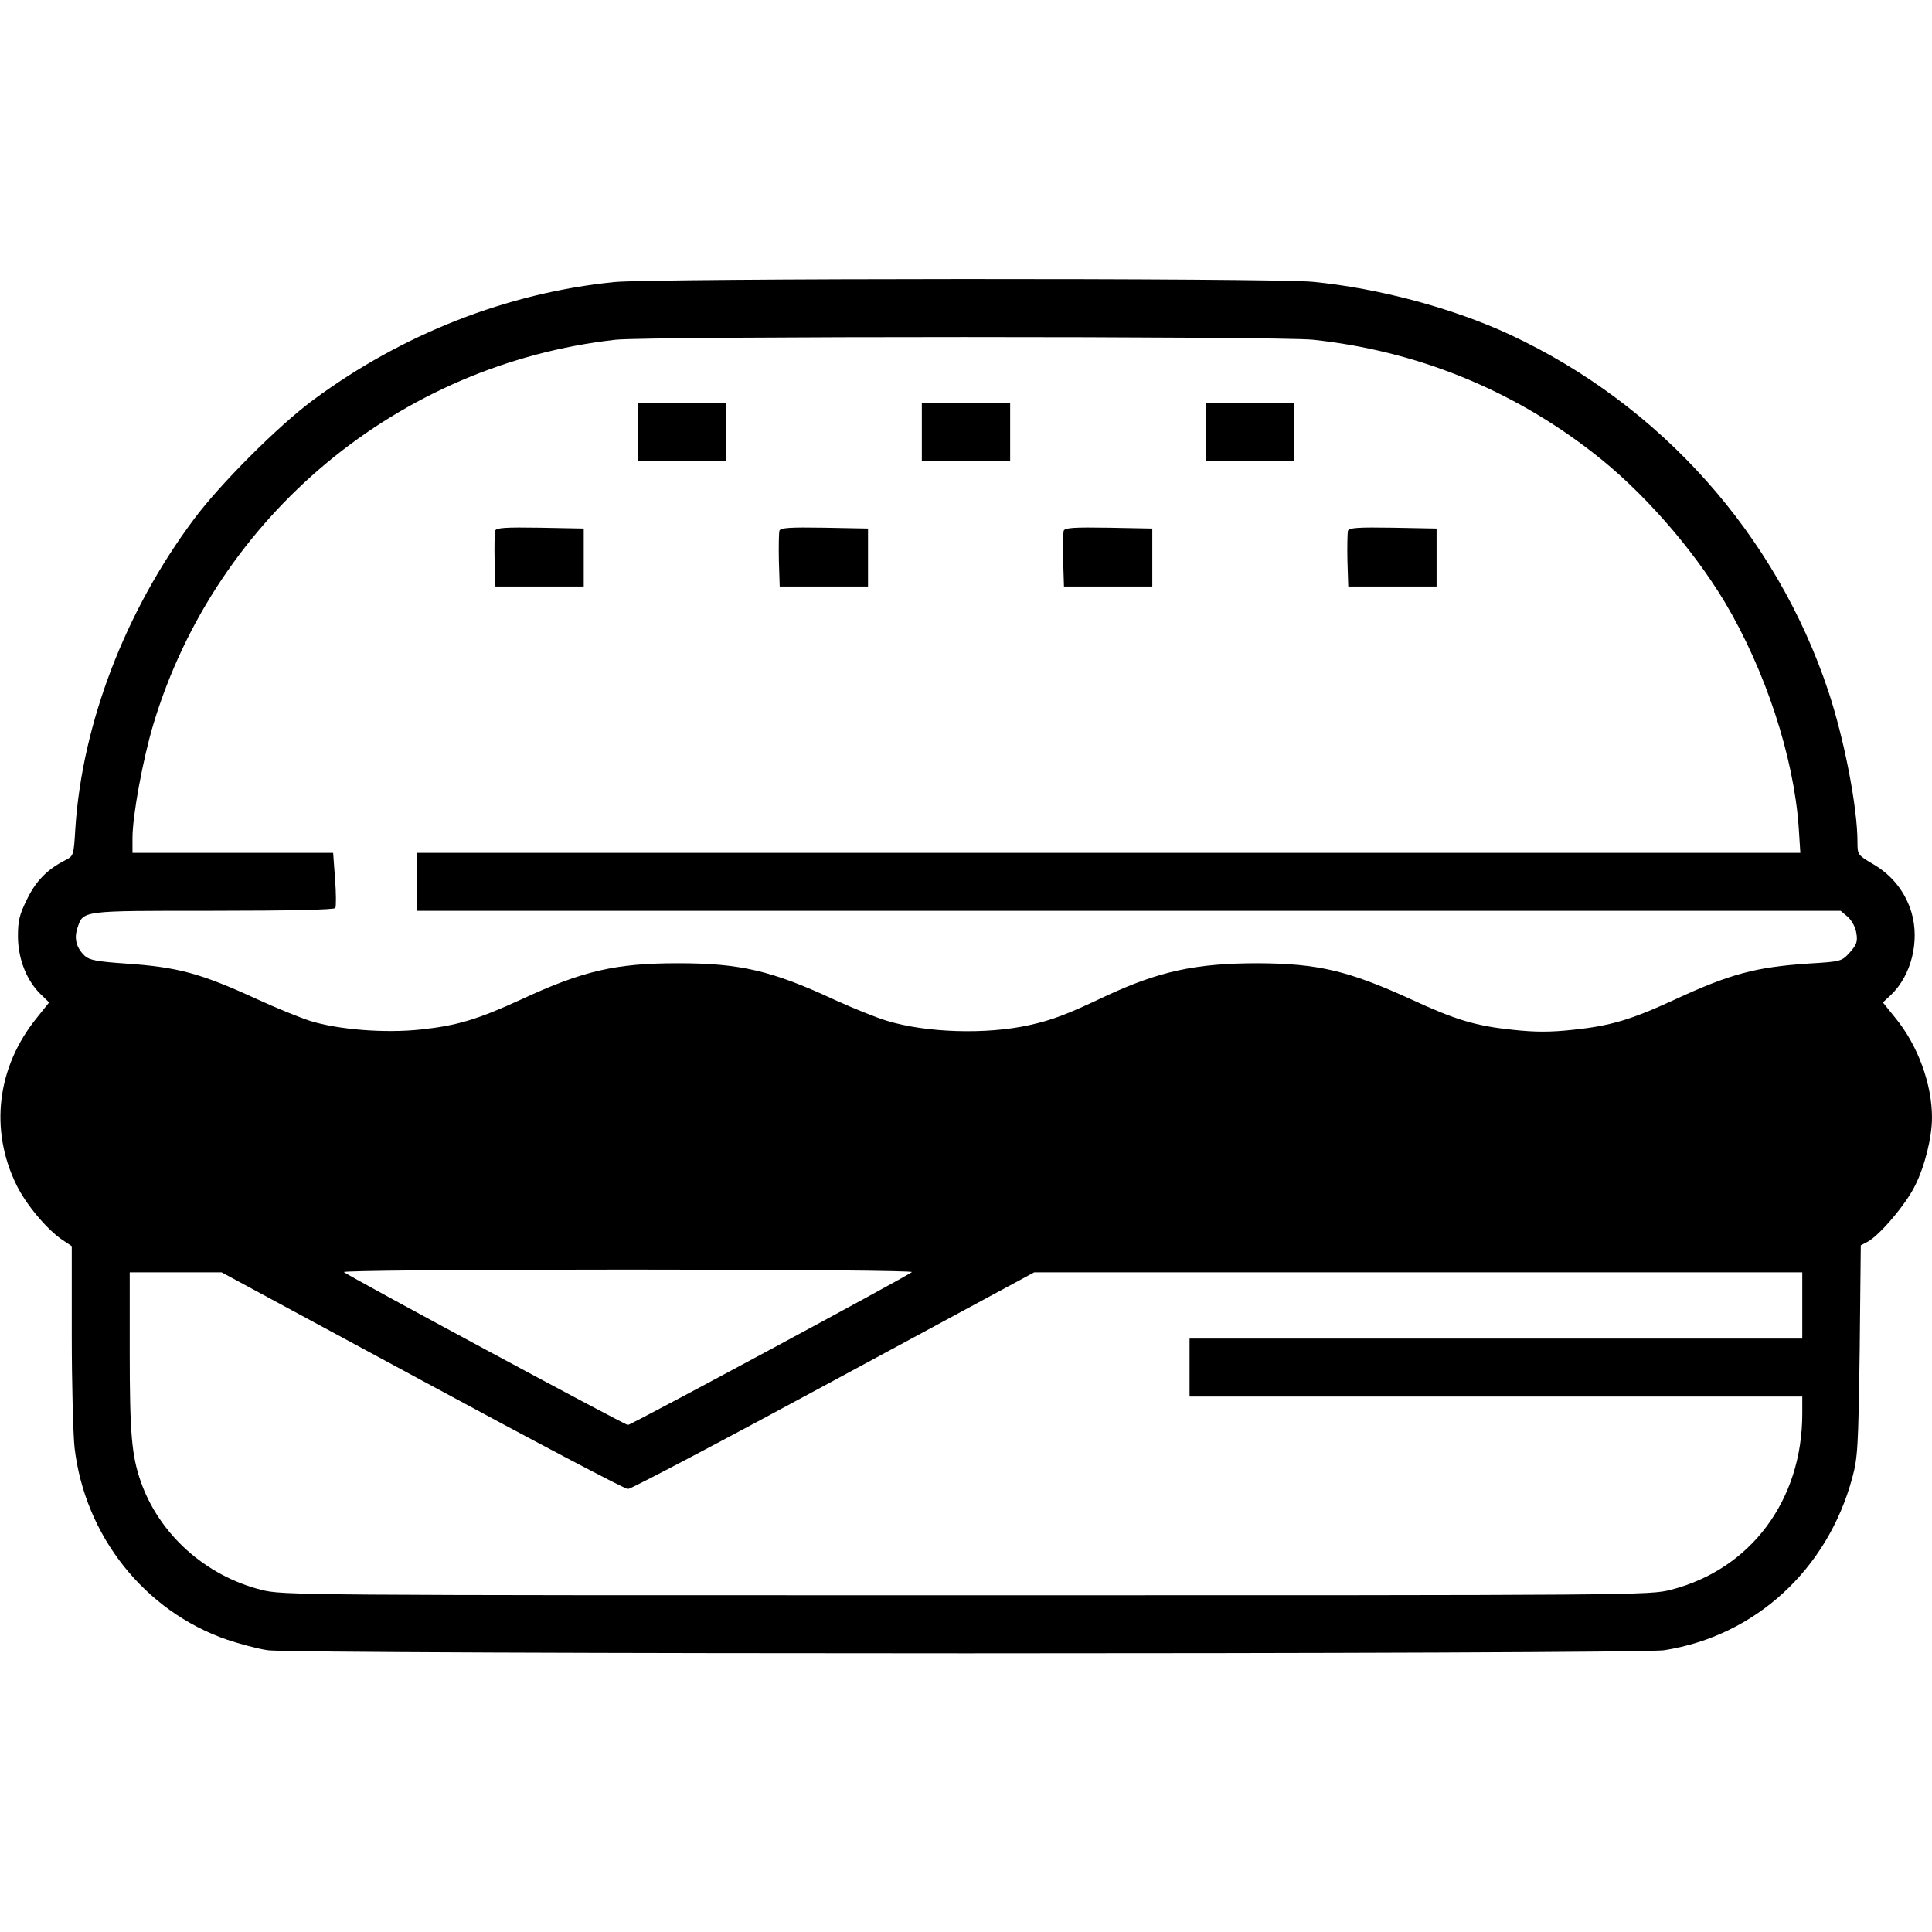
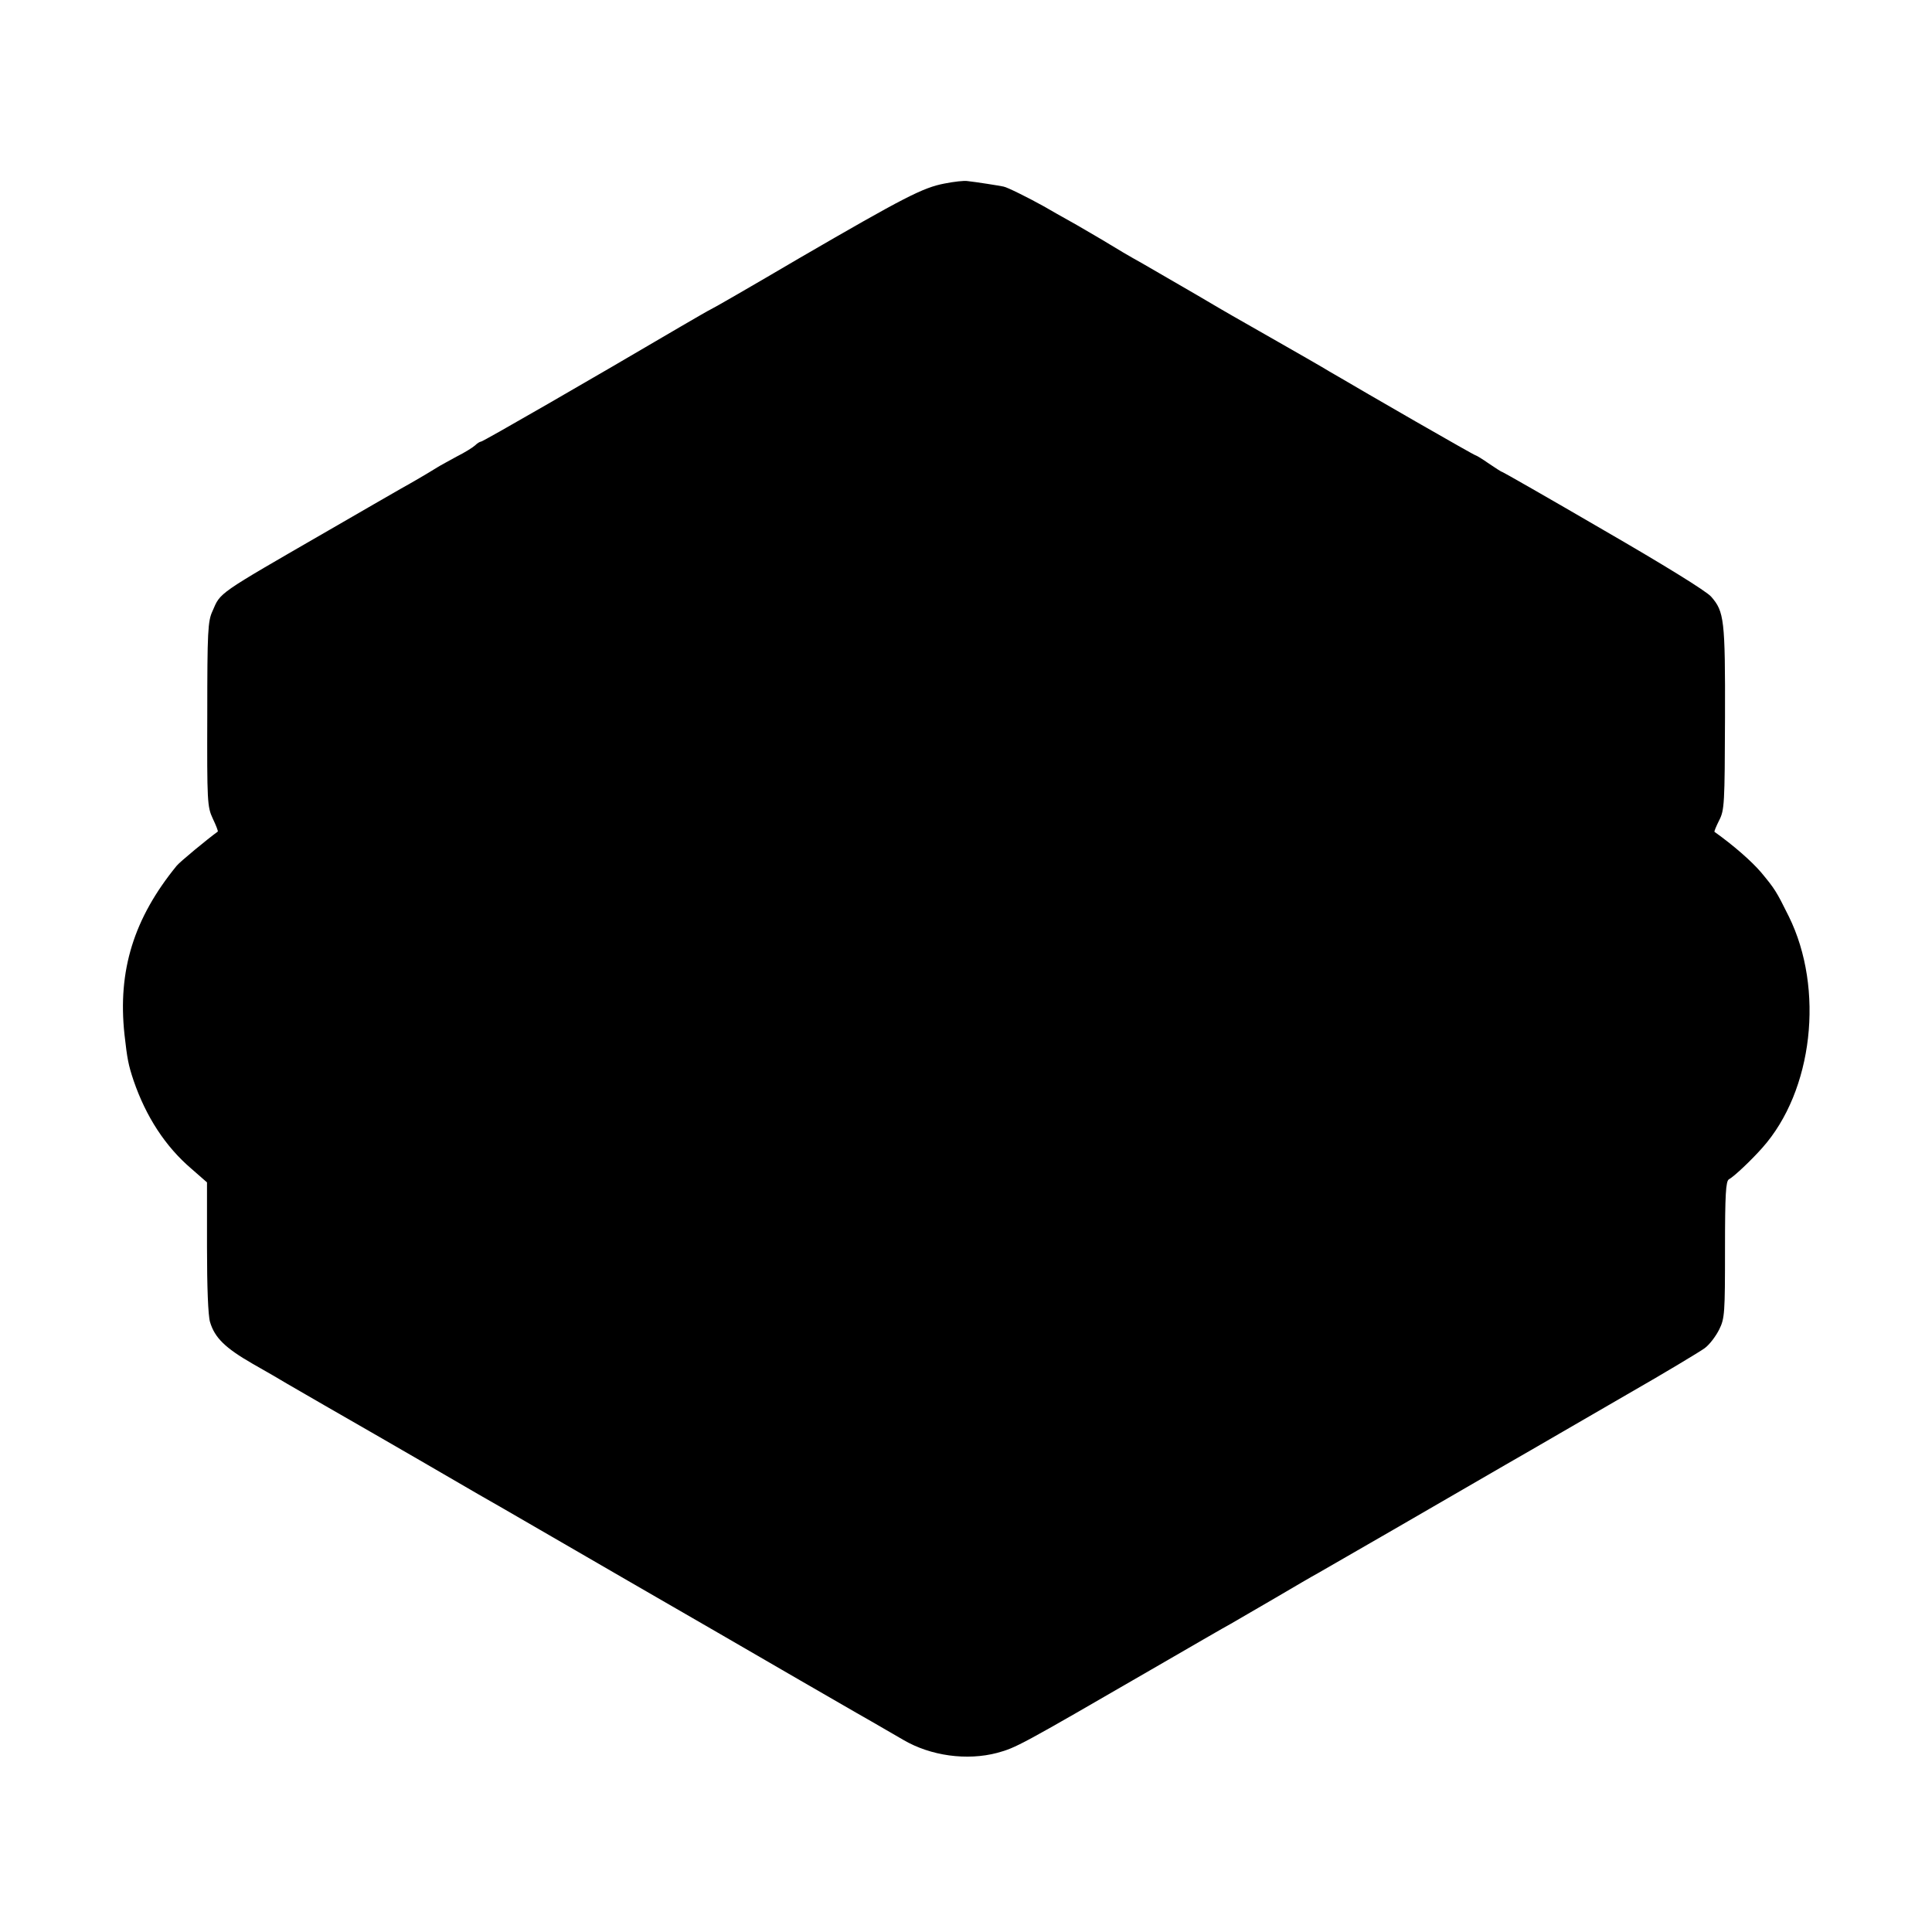
<svg xmlns="http://www.w3.org/2000/svg" version="1.0" width="700pt" height="700pt" viewBox="0 0 700 700" preserveAspectRatio="xMidYMid meet">
  <g transform="translate(0,700) scale(0.1,-0.1)" fill="#000000" stroke="none">
-     <path d="M2225 5978 c-387 -39 -767 -188 -1090 -427 -126 -93 -339 -306 -433 -433 -248 -332 -404 -739 -429 -1119 -6 -99 -6 -100 -37 -116 -65 -33 -106 -75 -138 -141 -28 -57 -33 -77 -33 -137 1 -81 32 -159 84 -209 l29 -28 -44 -55 c-145 -178 -173 -406 -74 -607 35 -71 109 -159 164 -197 l36 -24 0 -320 c0 -176 5 -360 10 -409 37 -321 254 -594 553 -697 45 -15 111 -33 147 -38 90 -15 4970 -15 5060 0 330 52 591 292 681 624 20 74 22 109 27 461 l4 382 25 13 c44 24 139 136 172 204 35 70 61 174 61 246 0 121 -51 261 -132 360 l-46 57 30 28 c73 70 104 194 74 297 -22 74 -69 135 -139 176 -56 33 -57 34 -57 80 0 126 -48 374 -106 548 -189 567 -608 1036 -1152 1290 -206 96 -477 169 -716 192 -135 14 -2399 13 -2531 -1z m2533 -209 c373 -40 717 -179 1012 -408 178 -137 359 -343 479 -542 147 -247 250 -560 268 -816 l6 -93 -2506 0 -2507 0 0 -105 0 -105 2579 0 2580 0 26 -22 c15 -14 28 -38 31 -59 5 -30 1 -42 -23 -69 -30 -33 -31 -34 -149 -41 -193 -13 -284 -37 -489 -132 -156 -72 -231 -94 -365 -108 -83 -9 -137 -9 -220 0 -134 14 -207 36 -369 111 -226 103 -335 129 -554 130 -225 0 -359 -29 -555 -121 -135 -64 -190 -85 -272 -103 -156 -35 -376 -28 -518 16 -37 11 -121 45 -187 75 -230 107 -344 133 -569 133 -225 0 -343 -27 -565 -130 -161 -74 -235 -96 -366 -110 -128 -14 -298 -1 -401 31 -37 12 -124 47 -193 79 -205 94 -286 116 -477 129 -100 7 -129 12 -146 27 -31 29 -40 62 -28 100 22 66 9 64 492 64 281 0 439 4 443 10 3 6 3 53 -1 105 l-7 95 -363 0 -364 0 0 54 c0 81 38 287 76 413 228 755 889 1304 1674 1392 114 13 2411 13 2528 0z m-1454 -3378 c-15 -14 -1018 -554 -1029 -554 -11 0 -1014 540 -1029 554 -6 5 417 9 1029 9 605 0 1035 -4 1029 -9z m-1775 -393 c399 -216 735 -393 746 -393 11 0 347 177 746 393 l726 392 1391 0 1392 0 0 -120 0 -120 -1110 0 -1110 0 0 -105 0 -105 1110 0 1110 0 0 -62 c0 -314 -187 -564 -476 -638 -76 -20 -116 -20 -2554 -20 -2432 0 -2478 0 -2554 20 -202 51 -369 201 -436 392 -33 95 -40 174 -40 471 l0 287 166 0 167 0 726 -392z" />
-     <path d="M2310 5435 l0 -105 160 0 160 0 0 105 0 105 -160 0 -160 0 0 -105z" />
-     <path d="M3340 5435 l0 -105 160 0 160 0 0 105 0 105 -160 0 -160 0 0 -105z" />
-     <path d="M4370 5435 l0 -105 160 0 160 0 0 105 0 105 -160 0 -160 0 0 -105z" />
-     <path d="M1794 5077 c-2 -7 -3 -56 -2 -108 l3 -94 160 0 160 0 0 105 0 105 -158 3 c-125 2 -159 0 -163 -11z" />
-     <path d="M2824 5077 c-2 -7 -3 -56 -2 -108 l3 -94 160 0 160 0 0 105 0 105 -158 3 c-125 2 -159 0 -163 -11z" />
-     <path d="M3854 5077 c-2 -7 -3 -56 -2 -108 l3 -94 160 0 160 0 0 105 0 105 -158 3 c-125 2 -159 0 -163 -11z" />
-     <path d="M4884 5077 c-2 -7 -3 -56 -2 -108 l3 -94 160 0 160 0 0 105 0 105 -158 3 c-125 2 -159 0 -163 -11z" />
+     <path d="M3422 6335 c-78 -15 -143 -48 -527 -271 -170 -100 -314 -183 -320 -185 -5 -2 -55 -31 -110 -63 -323 -190 -715 -416 -722 -416 -4 0 -14 -6 -22 -14 -9 -8 -38 -26 -66 -40 -27 -15 -59 -32 -70 -39 -37 -23 -90 -54 -135 -79 -25 -14 -142 -82 -260 -150 -407 -235 -390 -223 -420 -292 -17 -36 -19 -74 -19 -373 -1 -320 0 -336 20 -379 12 -25 20 -46 18 -47 -36 -26 -138 -110 -149 -124 -155 -190 -214 -379 -189 -611 10 -89 14 -110 33 -167 45 -131 115 -239 210 -320 l56 -49 0 -234 c0 -145 4 -249 11 -272 17 -57 55 -94 154 -151 50 -28 106 -61 126 -73 37 -22 222 -128 314 -181 44 -25 268 -155 378 -219 18 -10 138 -79 267 -154 129 -75 399 -231 600 -347 201 -117 427 -247 503 -291 76 -43 152 -88 170 -98 99 -58 230 -76 340 -47 69 19 82 26 557 301 140 81 271 157 290 167 19 11 91 53 160 93 68 40 138 81 155 90 44 25 460 265 680 393 105 60 302 175 439 254 138 79 264 155 282 168 18 13 41 44 53 68 20 40 21 60 21 290 0 201 3 247 14 254 19 10 83 71 121 114 184 206 226 576 96 839 -45 91 -51 100 -100 159 -34 40 -100 98 -169 147 -2 1 6 20 17 42 19 37 20 59 21 371 1 357 -3 385 -50 439 -17 20 -173 116 -391 242 -199 116 -364 210 -366 210 -3 0 -24 14 -48 30 -24 17 -46 30 -48 30 -3 0 -101 56 -218 123 -118 68 -239 138 -269 156 -30 17 -62 36 -70 41 -18 11 -297 170 -325 186 -11 6 -69 40 -130 76 -60 35 -148 86 -195 113 -47 26 -101 58 -120 70 -19 12 -73 43 -119 70 -47 26 -101 57 -120 68 -54 30 -132 69 -145 71 -13 3 -102 17 -131 20 -11 2 -48 -2 -83 -9z" />
  </g>
</svg>
